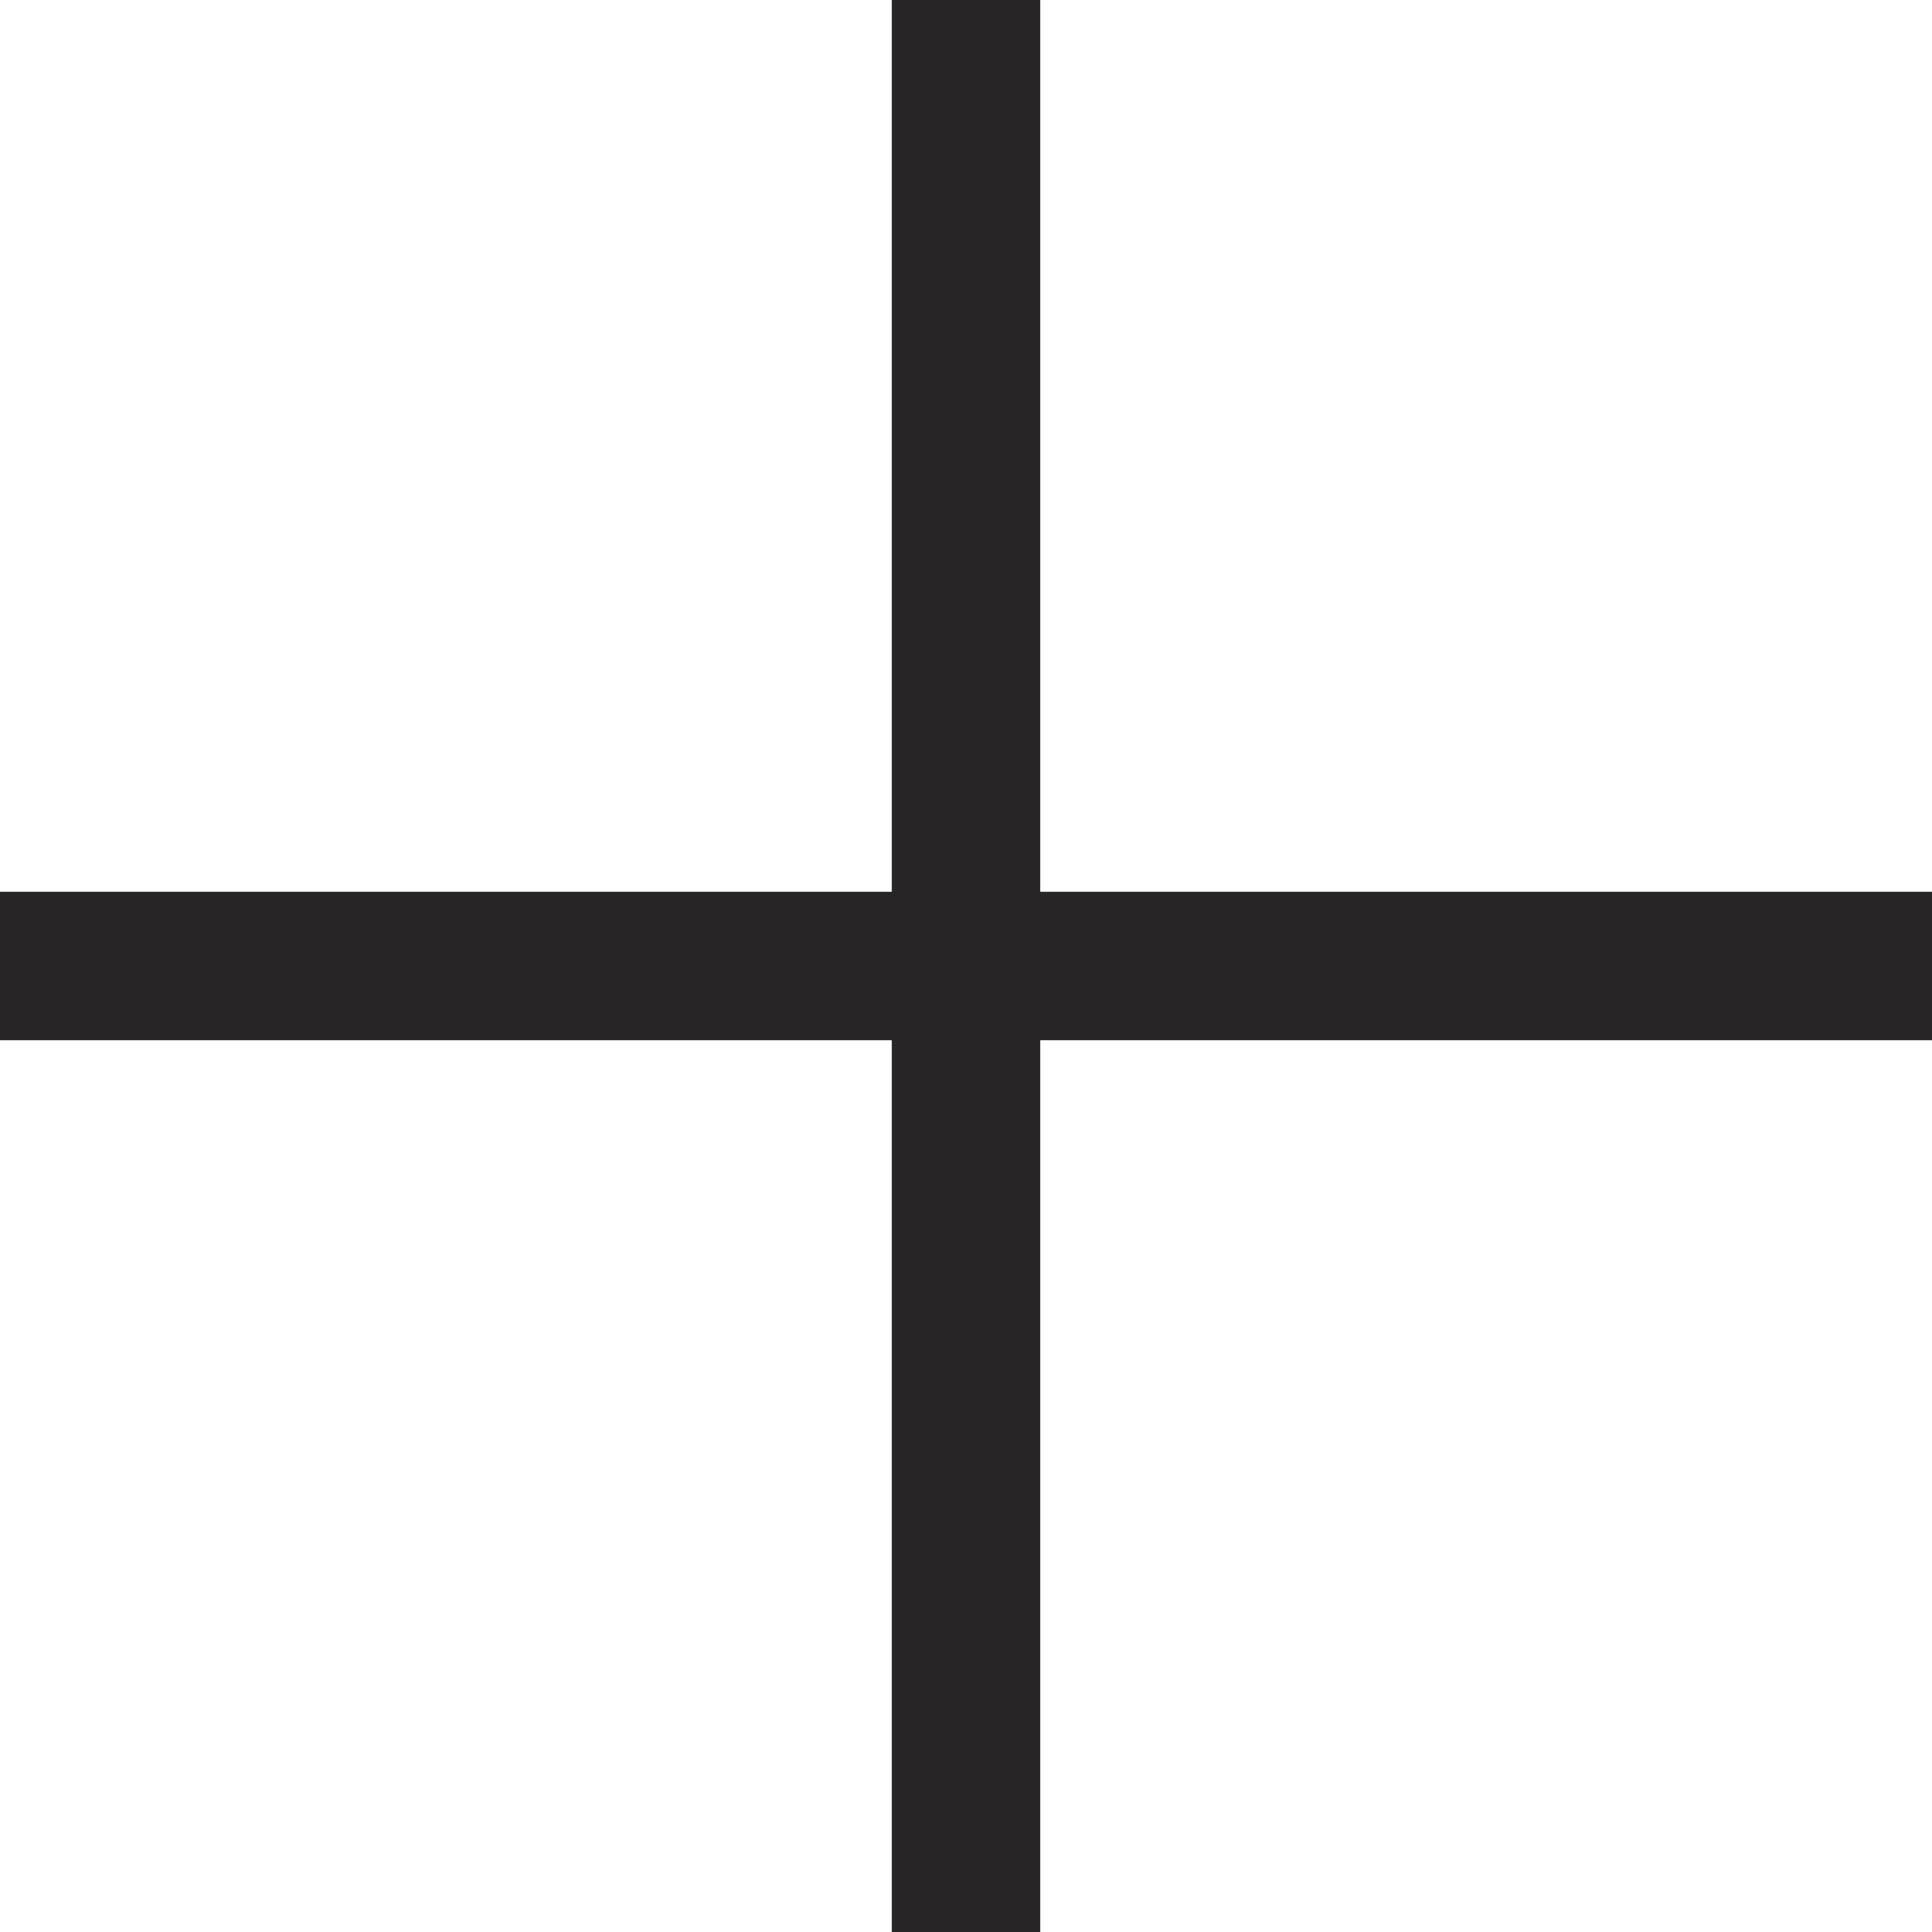
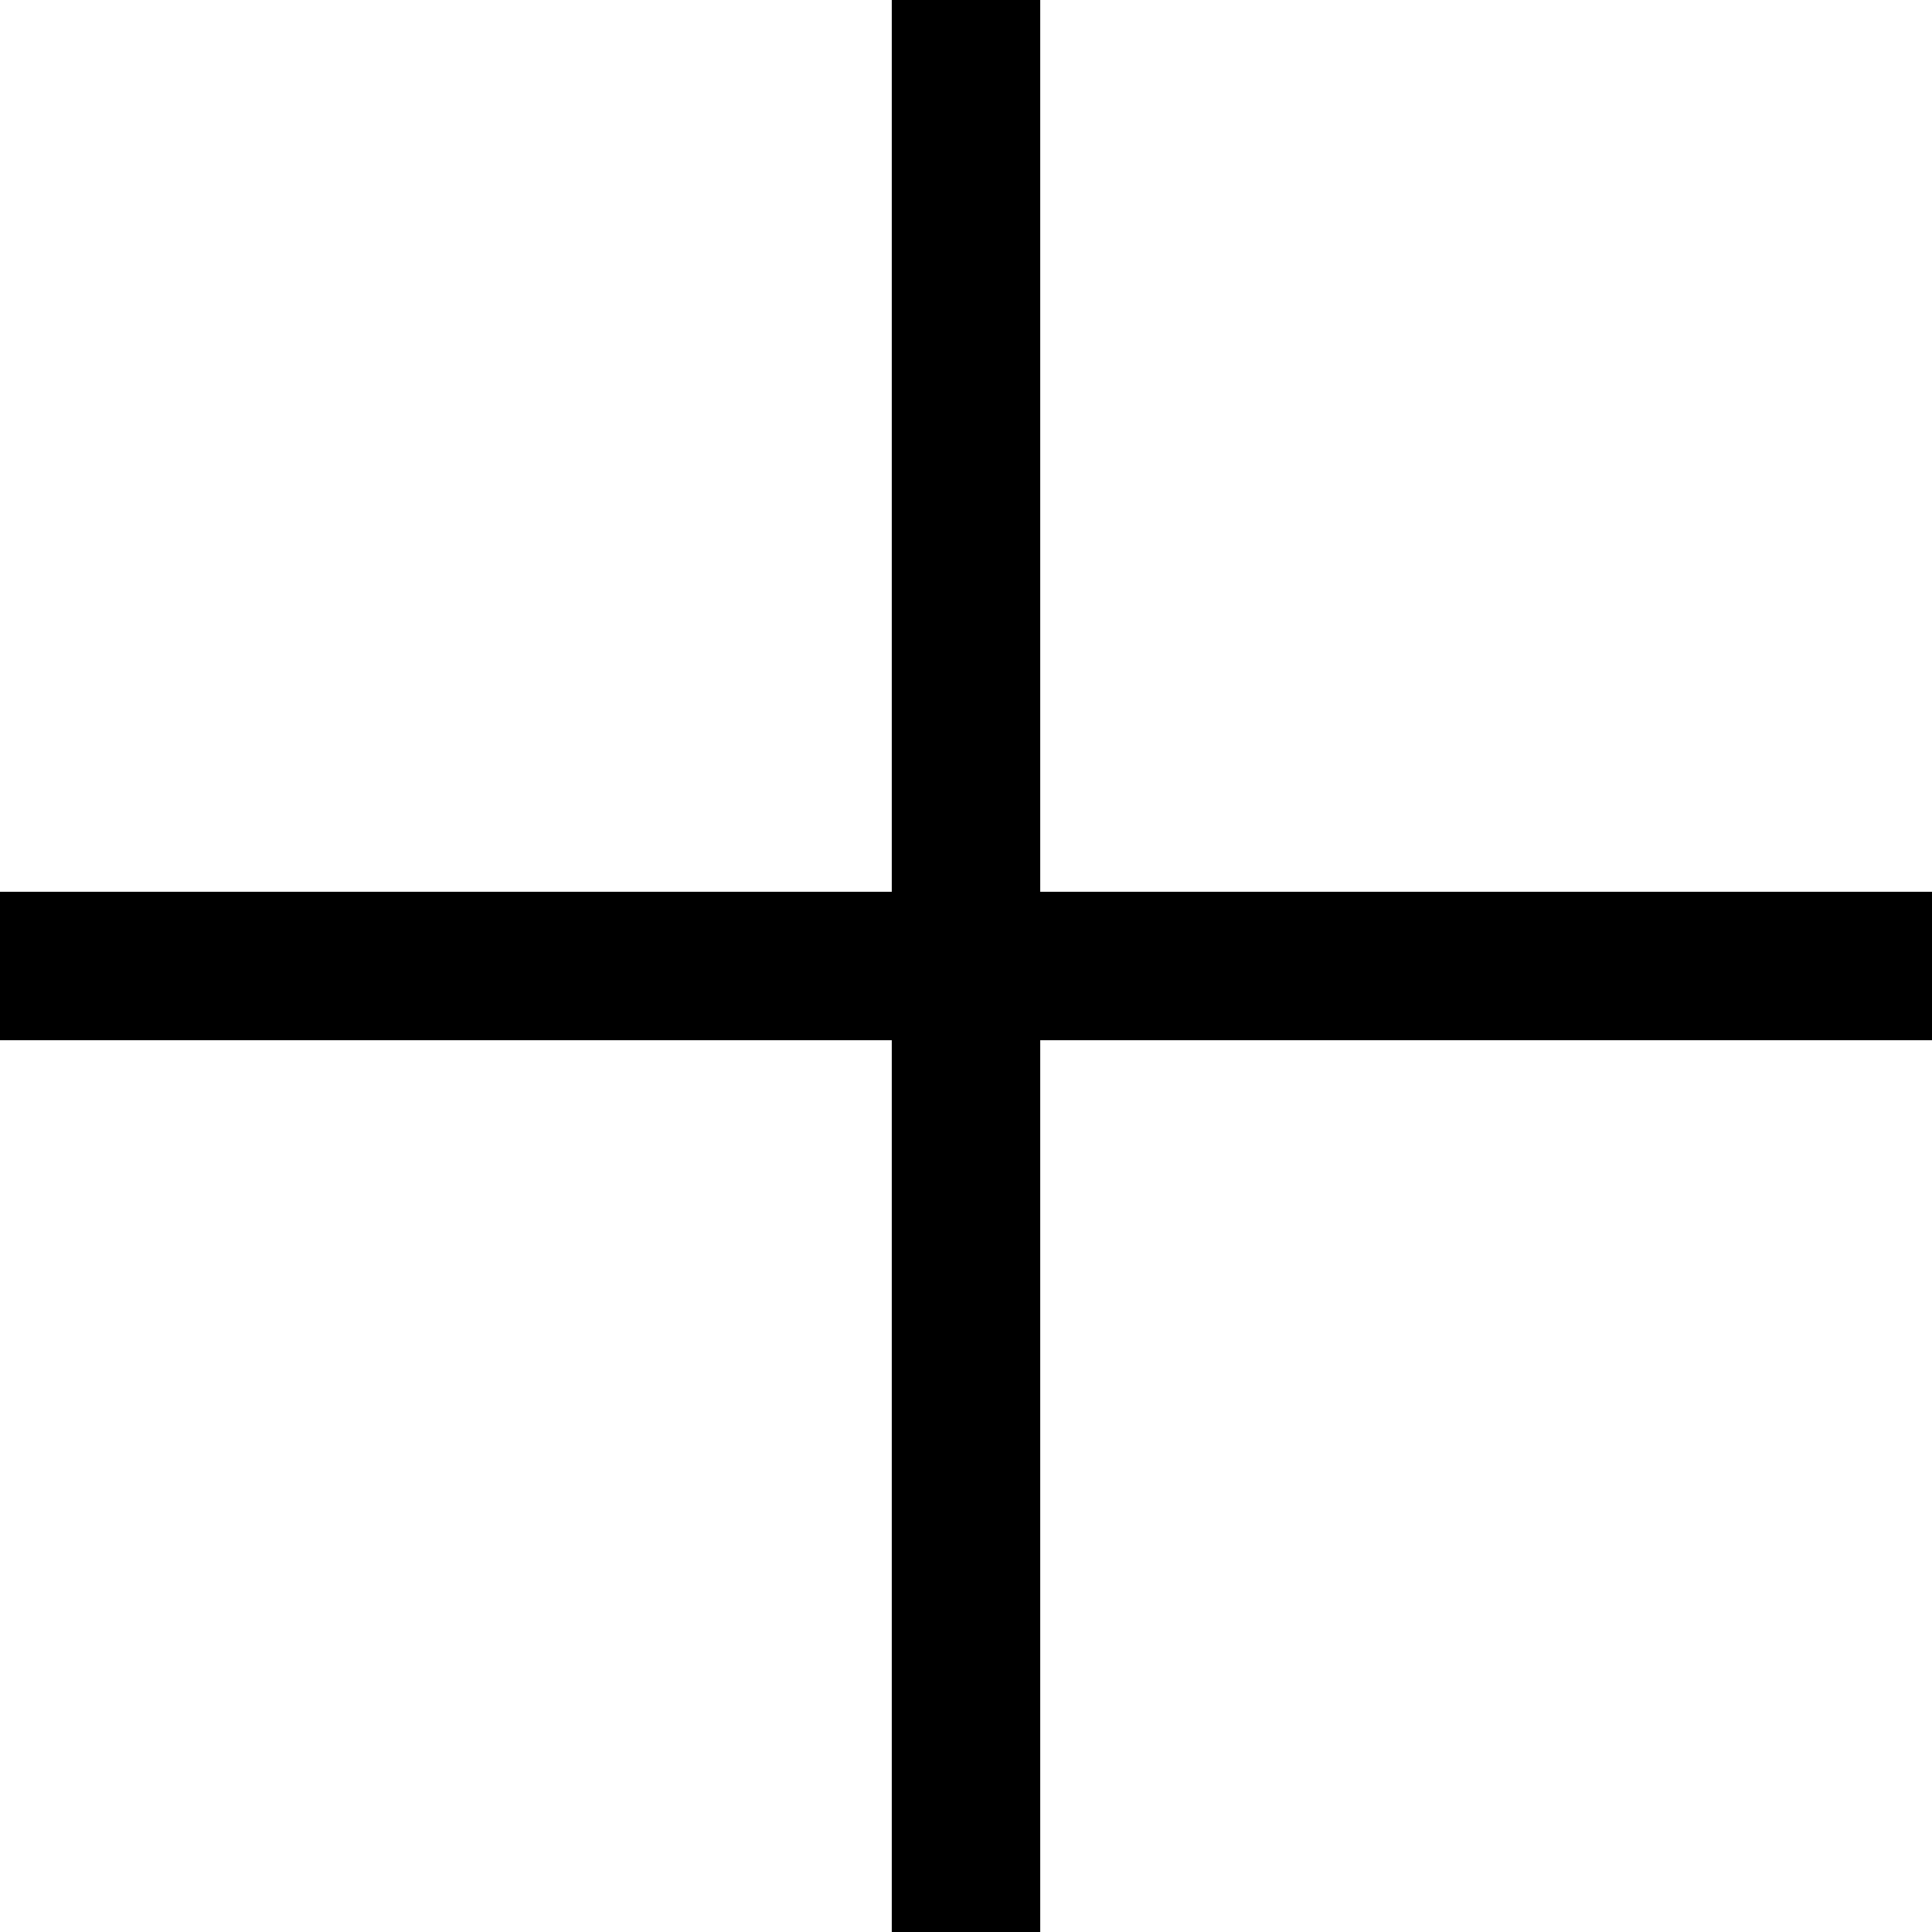
<svg xmlns="http://www.w3.org/2000/svg" id="Layer_1" data-name="Layer 1" viewBox="0 0 13 13">
-   <path id="_Составной_контур_" data-name=" Составной контур " d="M13,7H7v6H6V7H0V6H6V0H7V6h6Z" fill="#272525" />
+   <path id="_Составной_контур_" data-name=" Составной контур " d="M13,7H7v6H6V7H0V6H6V0H7V6h6Z" />
</svg>
